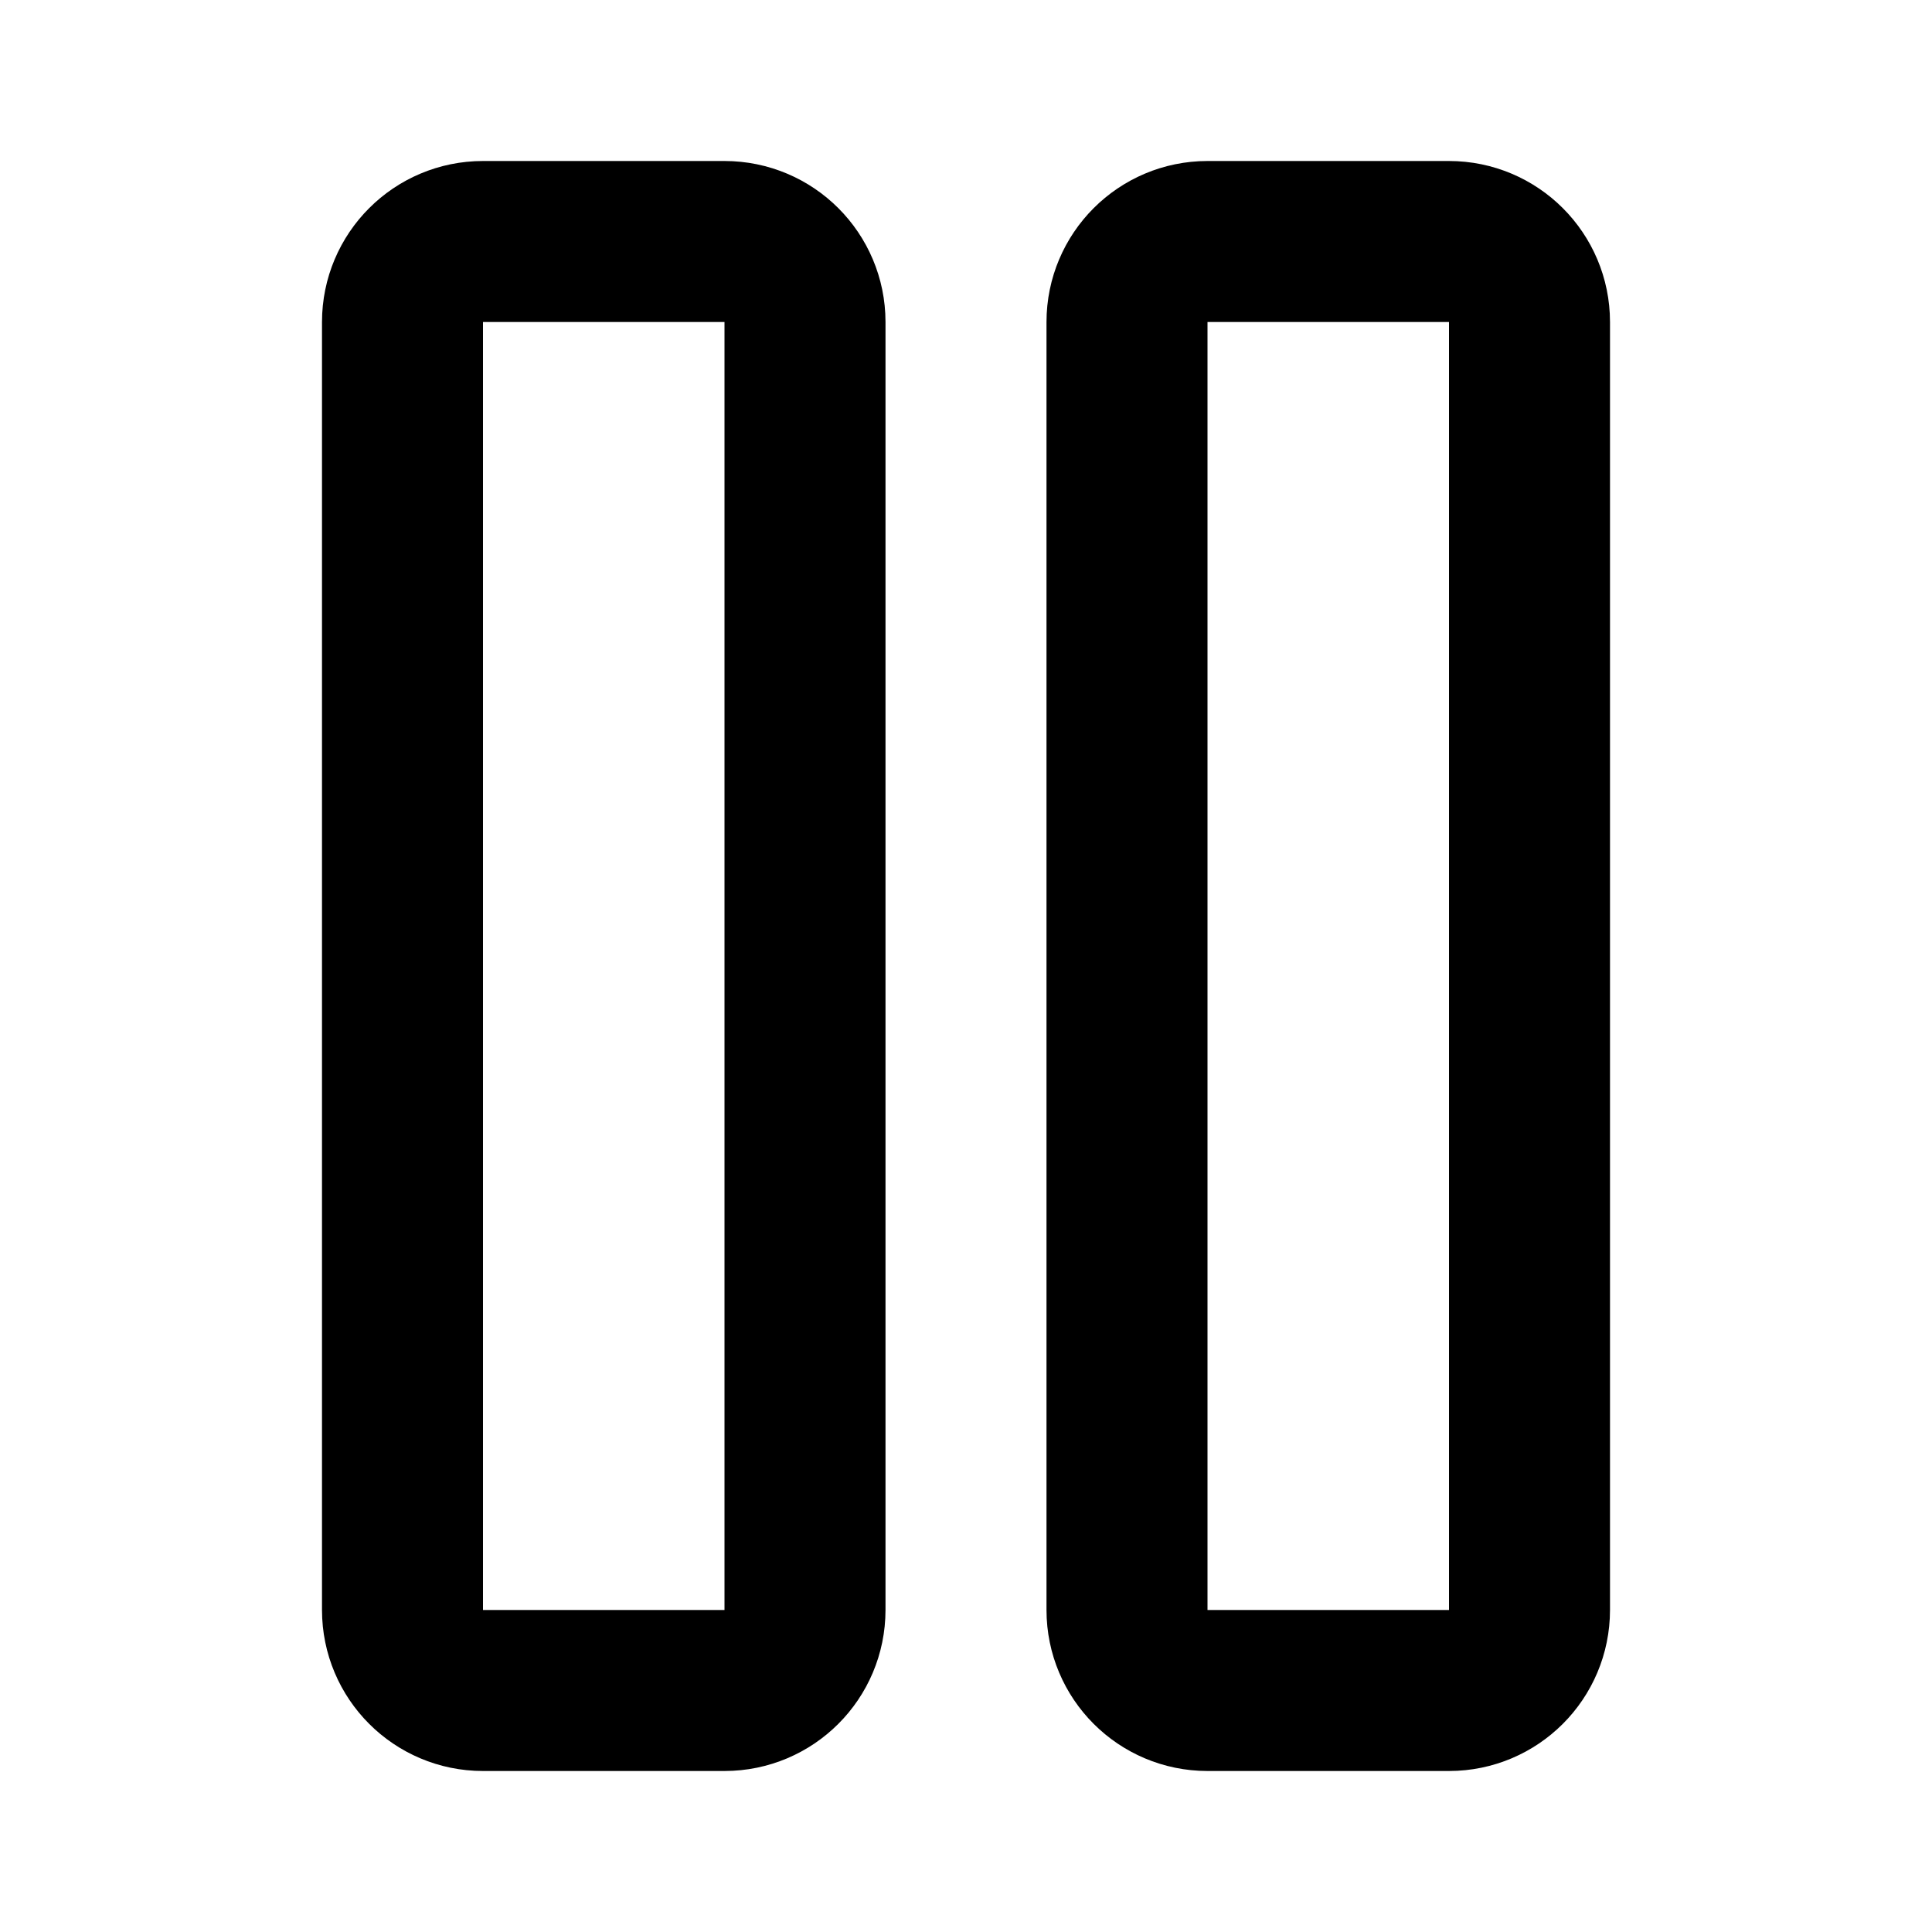
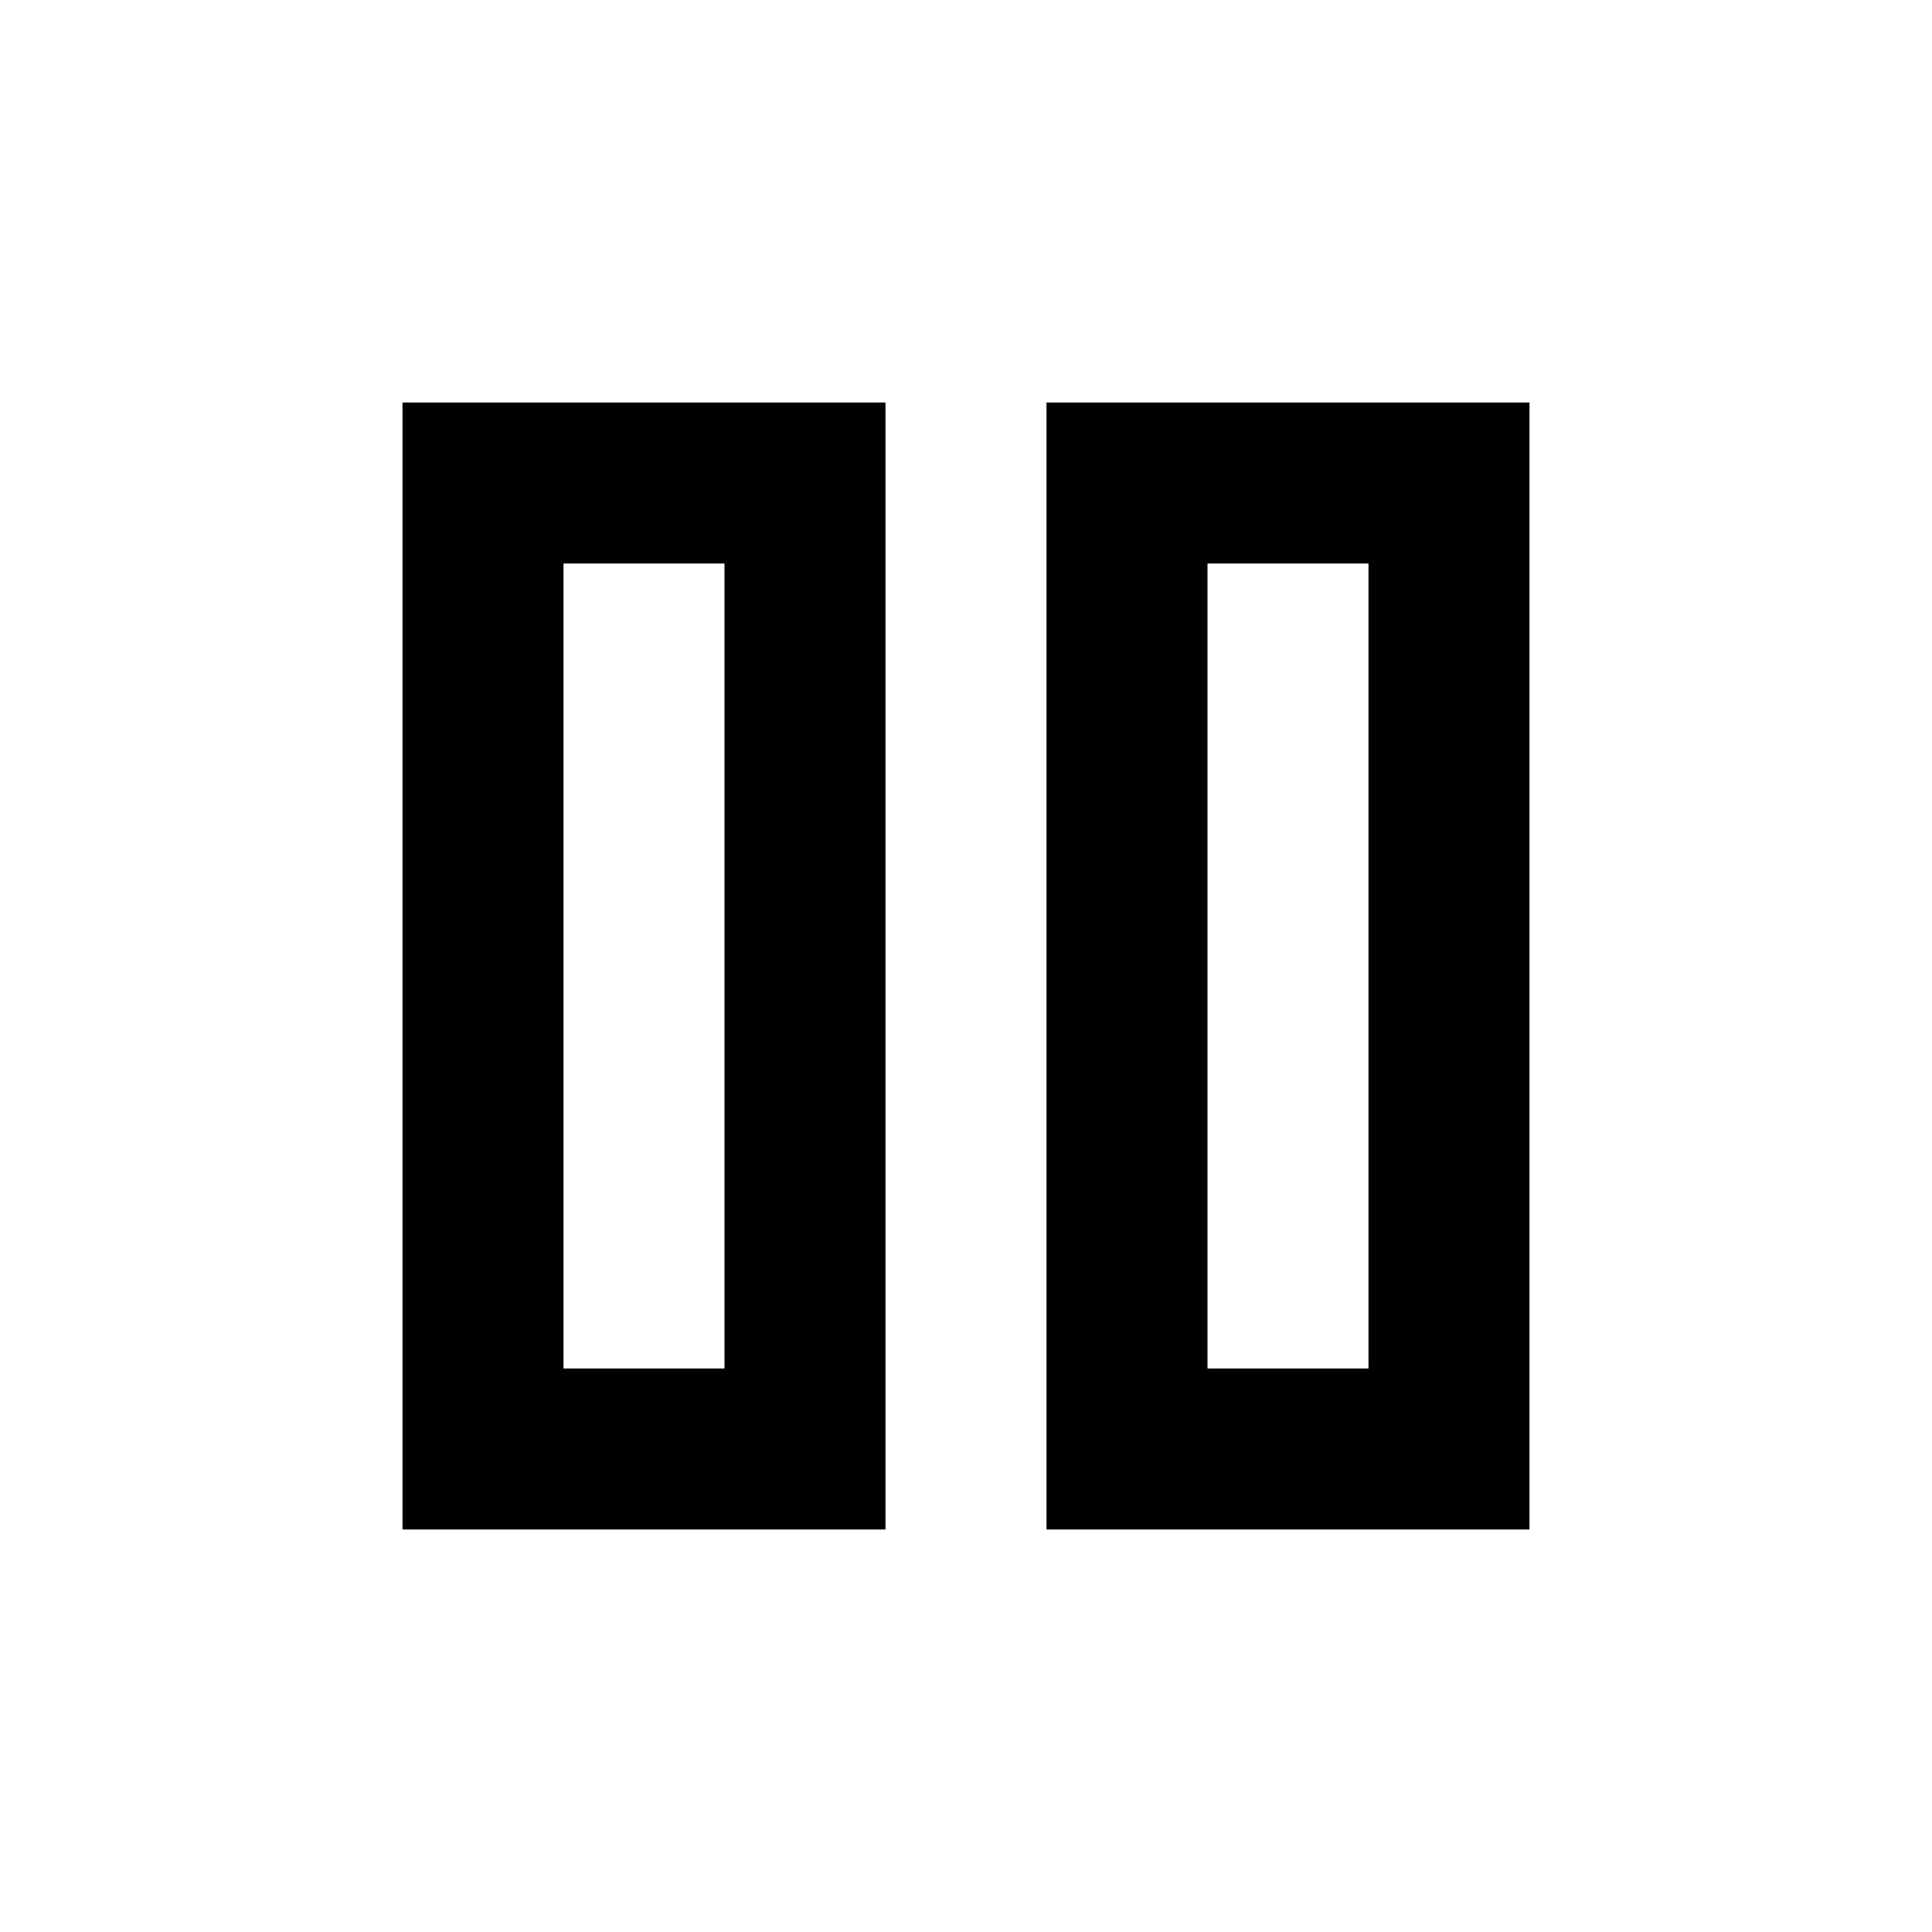
- <svg xmlns="http://www.w3.org/2000/svg" viewBox="0 0 24 24" fill="none" stroke="currentColor" stroke-width="2" stroke-linecap="round" stroke-linejoin="round">
-   <rect x="14" y="3" width="5" height="18" rx="1" />
-   <rect x="5" y="3" width="5" height="18" rx="1" />
+ <svg xmlns="http://www.w3.org/2000/svg" viewBox="0 -960 960 960">
+   <path d="M520-200v-560h240v560H520Zm-320 0v-560h240v560H200Zm400-80h80v-400h-80v400Zm-320 0h80v-400h-80v400Zm0-400v400-400Zm320 0v400-400Z" />
</svg>
